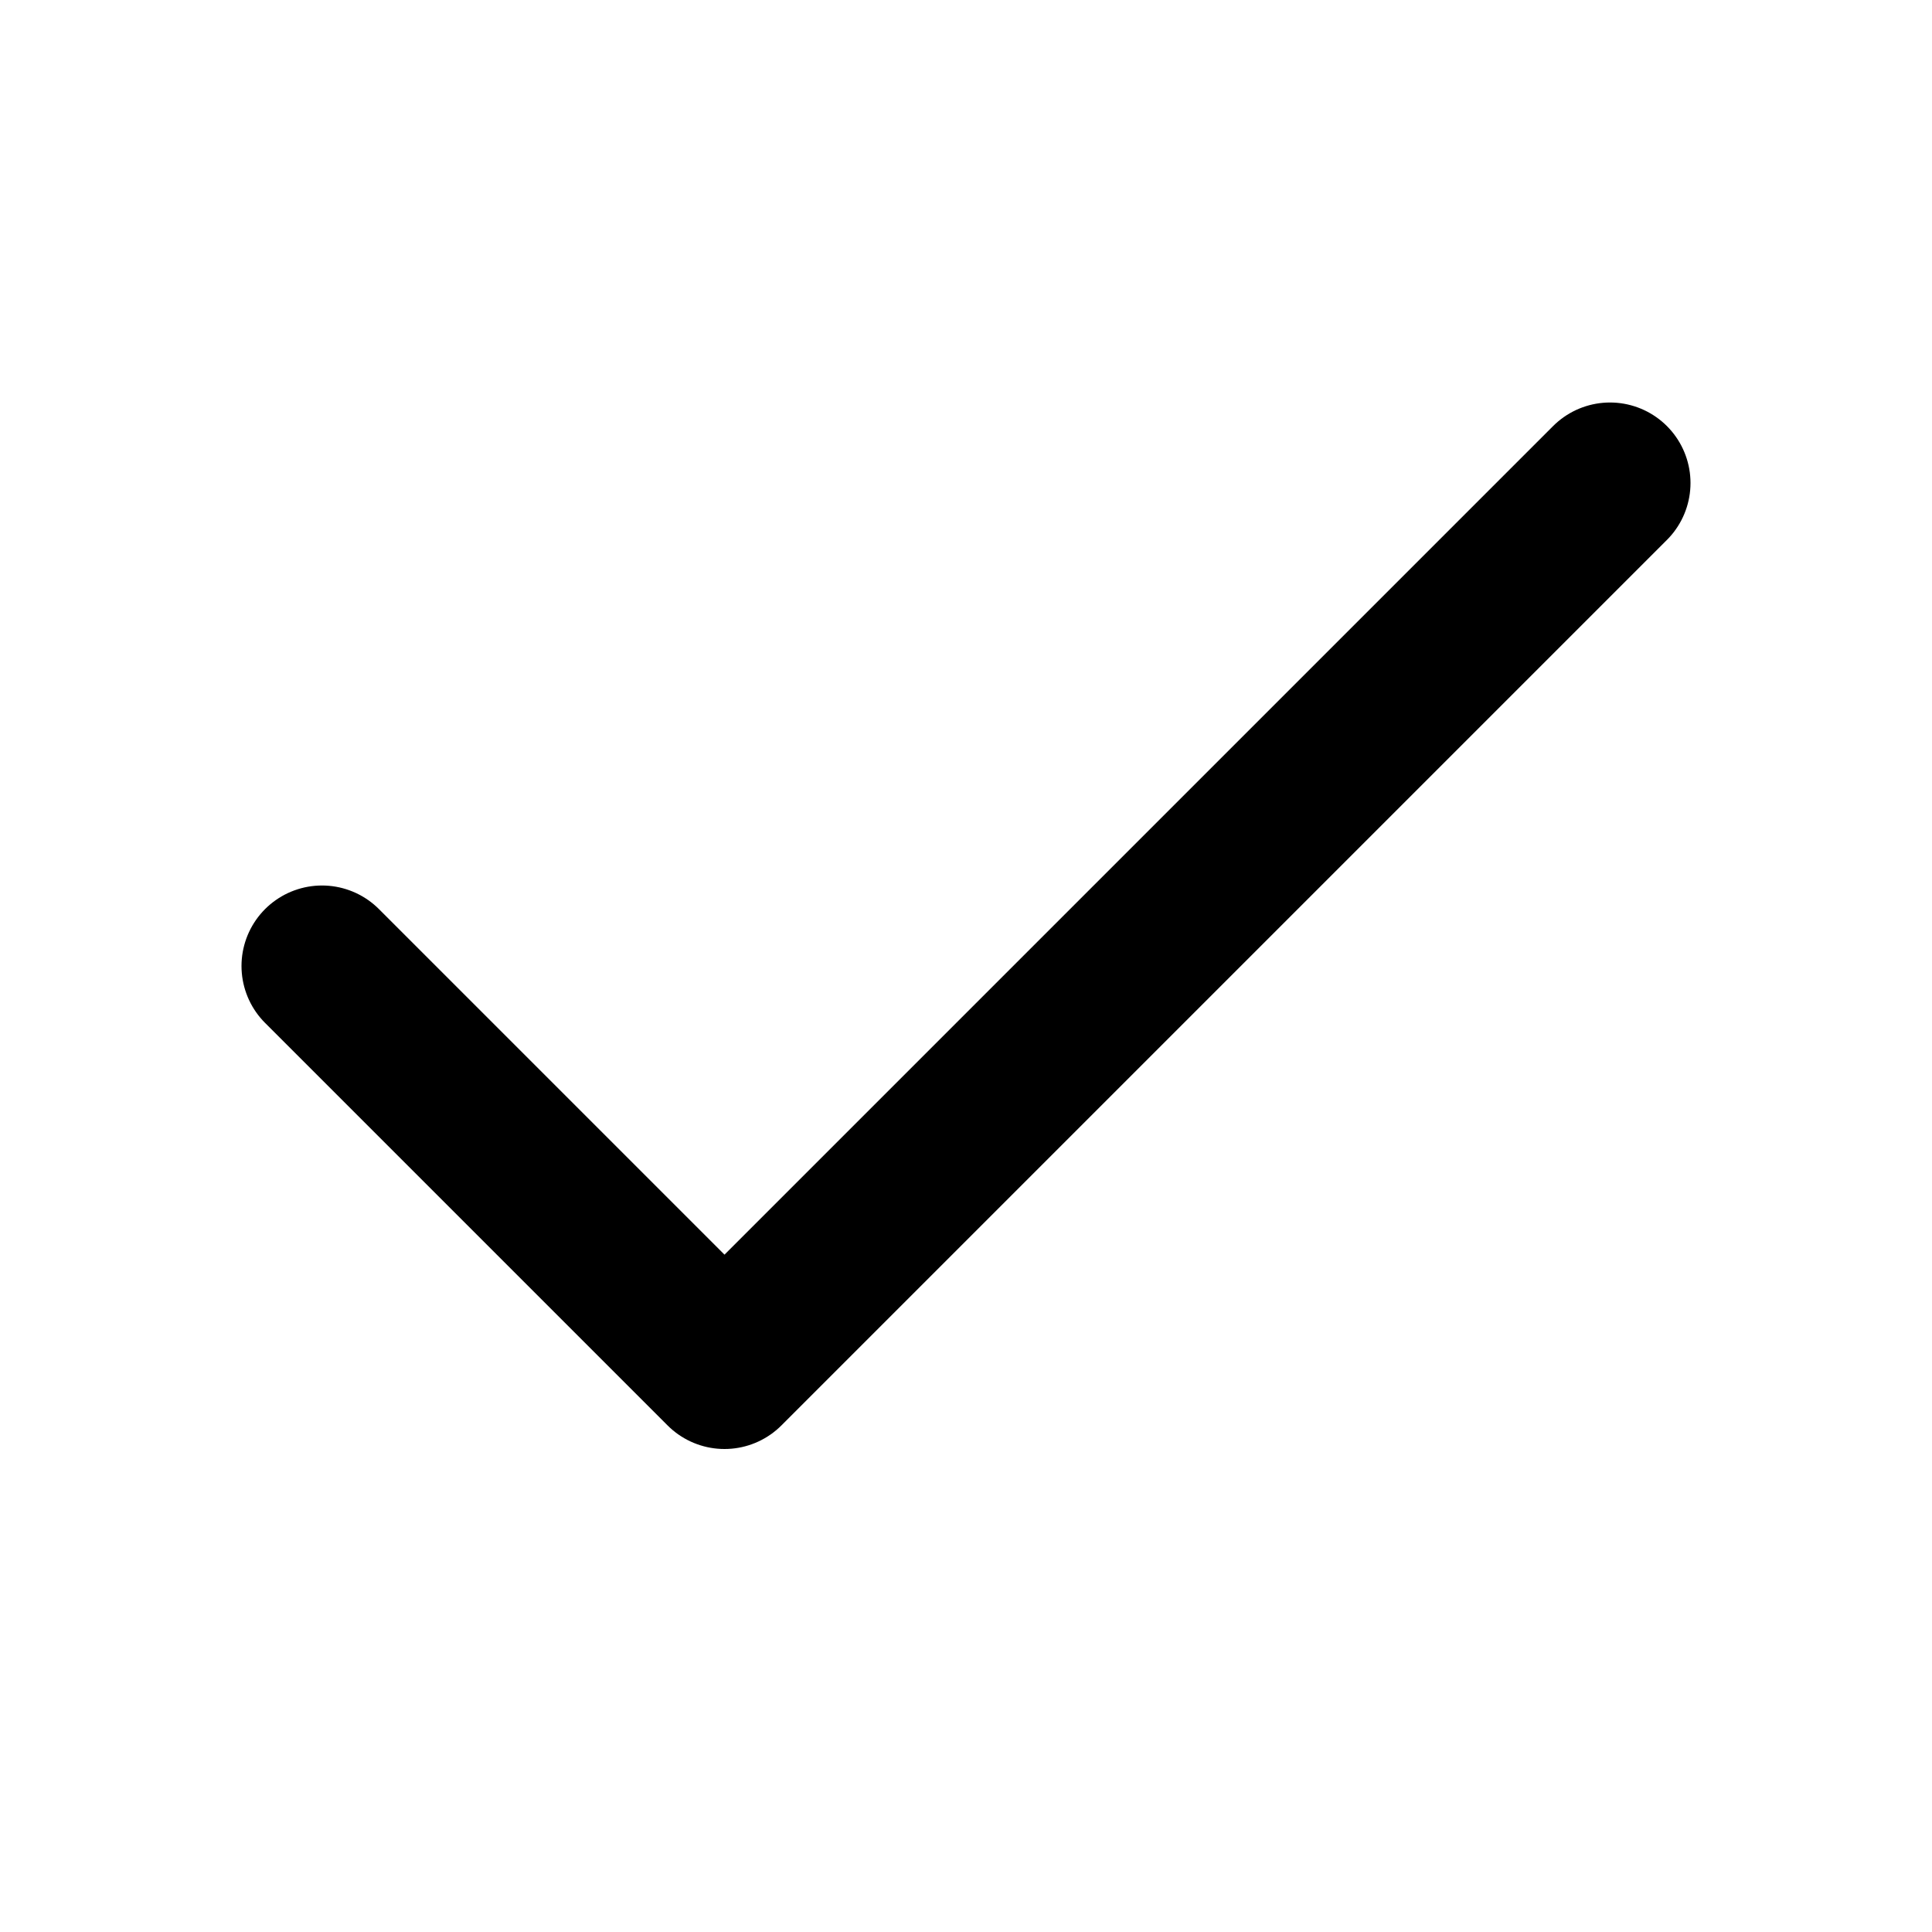
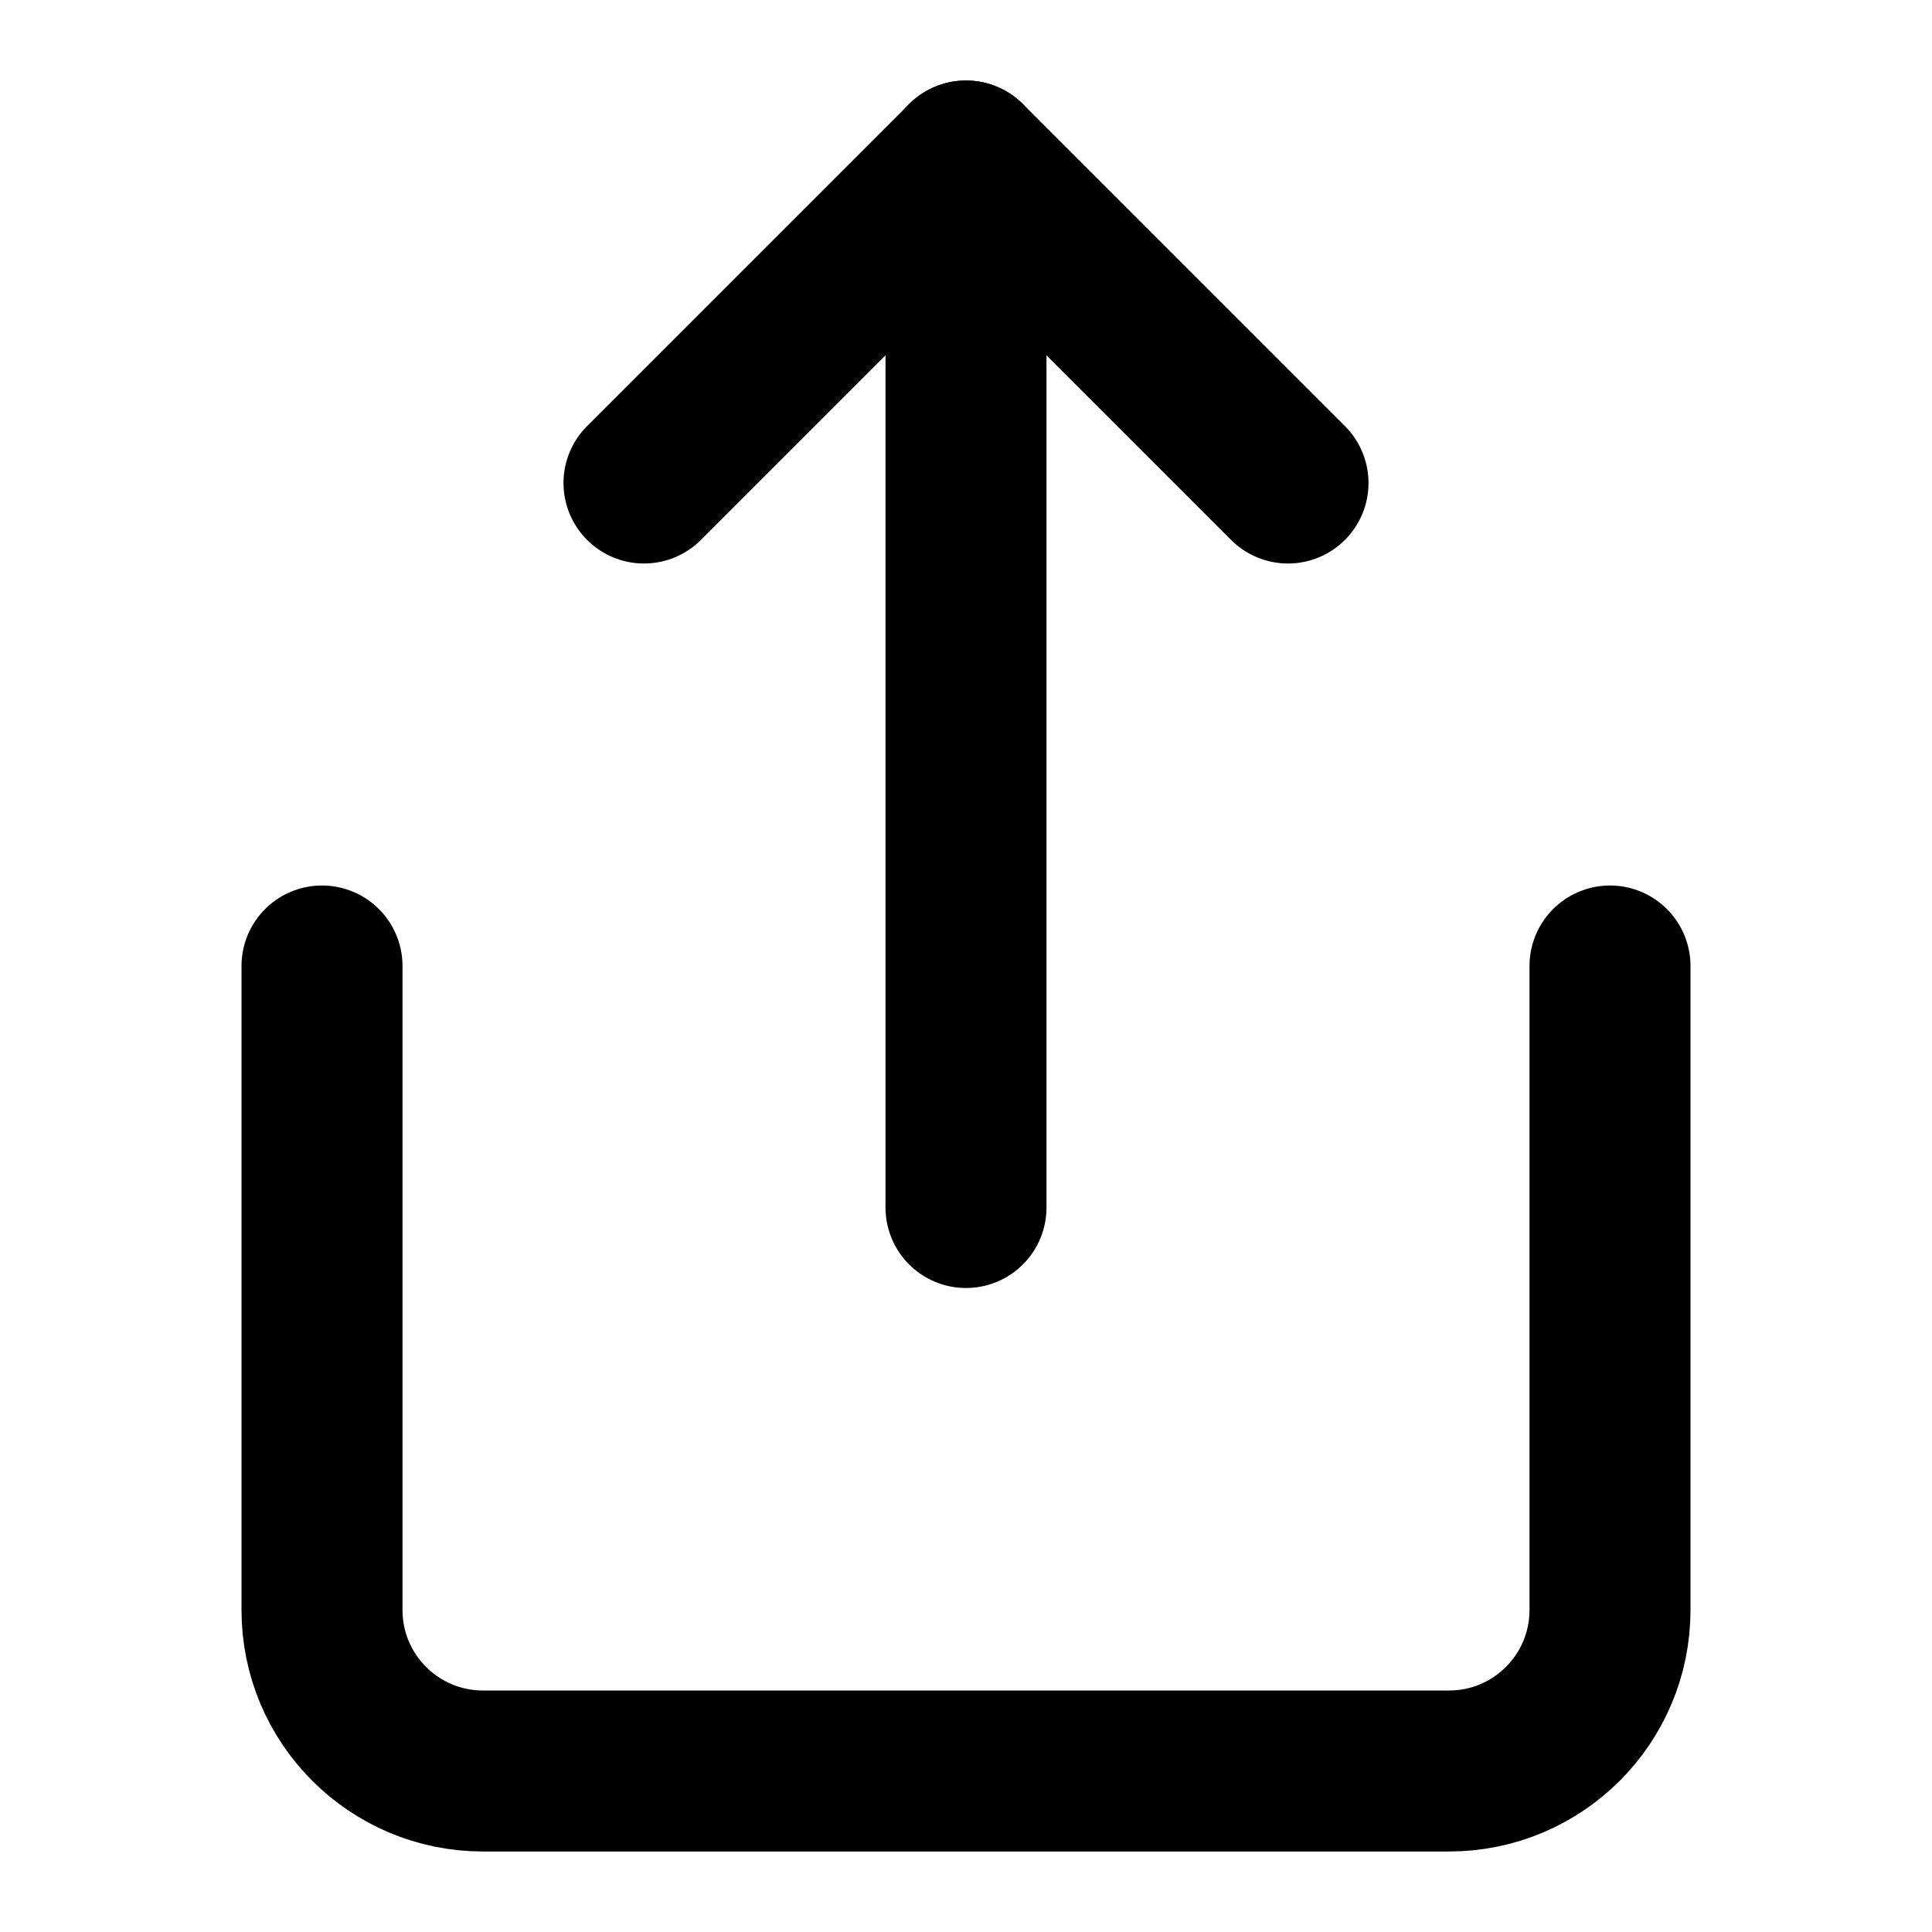
<svg xmlns="http://www.w3.org/2000/svg" width="24" height="24" viewBox="0 0 24 24" fill="none" stroke="currentColor" stroke-width="2" stroke-linecap="round" stroke-linejoin="round">
-   <path d="M20 6 9 17l-5-5" />
+   <path d="M12 2v13" />
+   <path d="m16 6-4-4-4 4" />
+   <path d="M4 12v8a2 2 0 0 0 2 2h12a2 2 0 0 0 2-2v-8" />
</svg>
